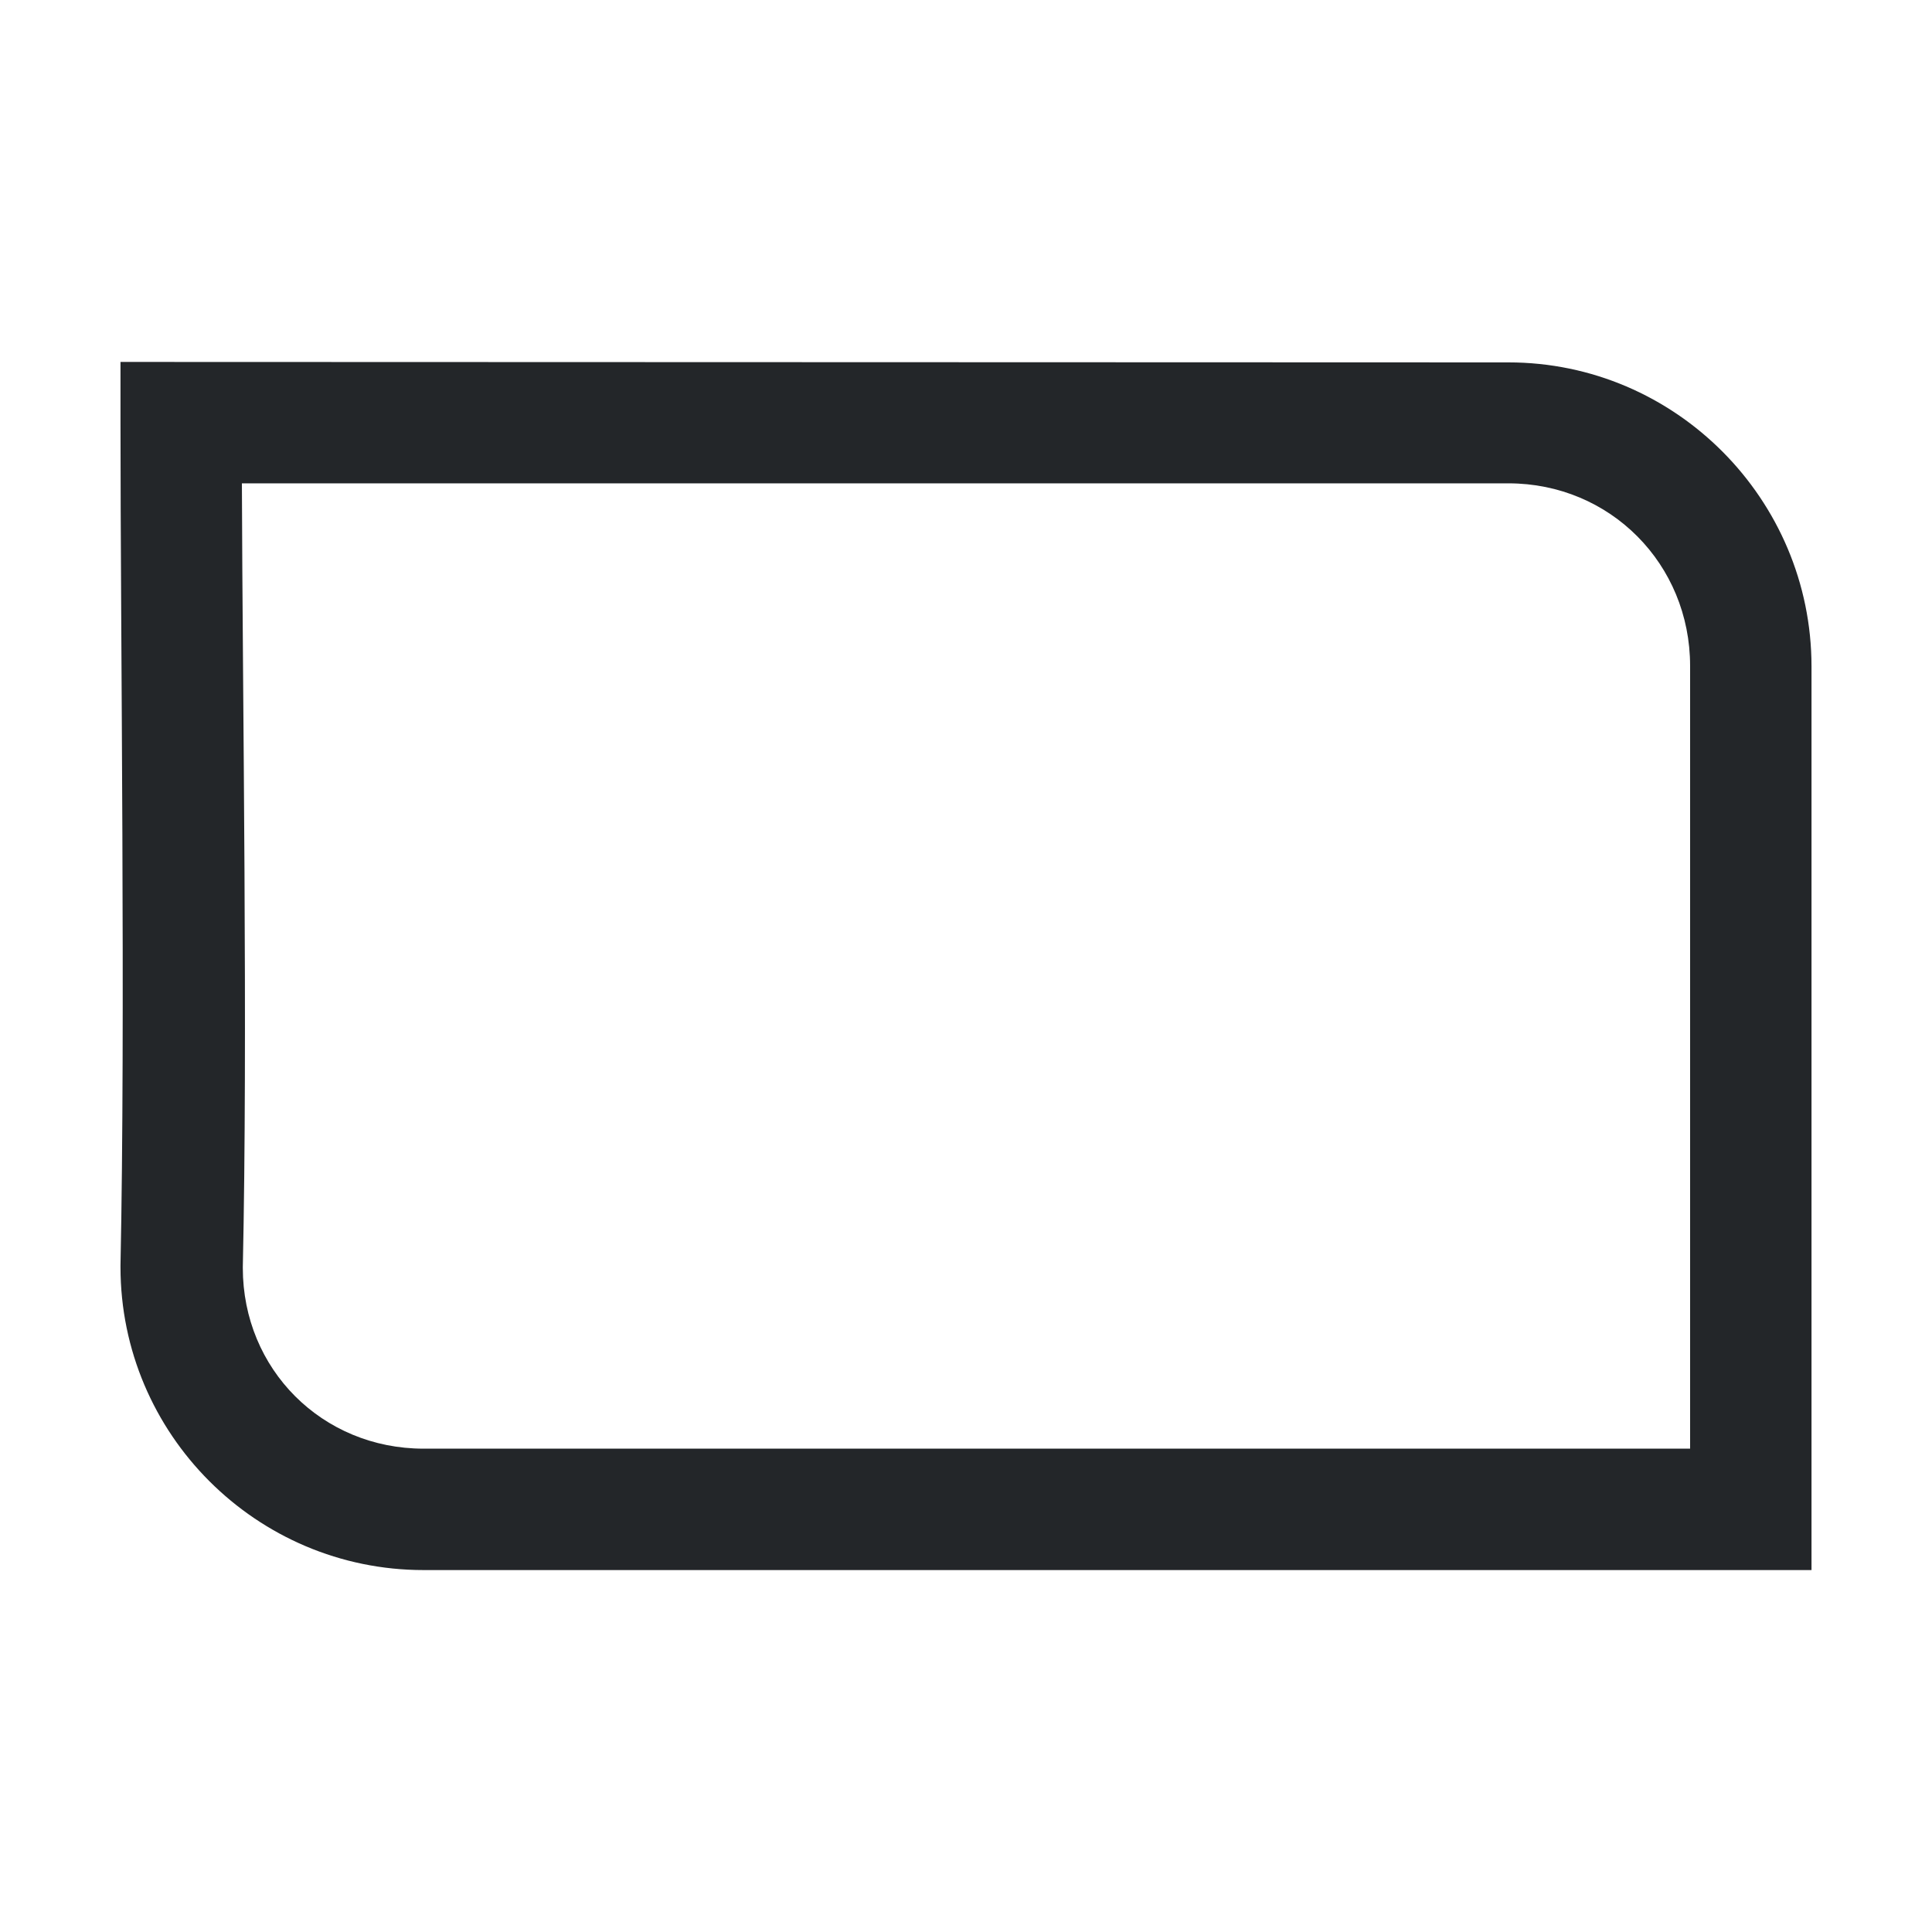
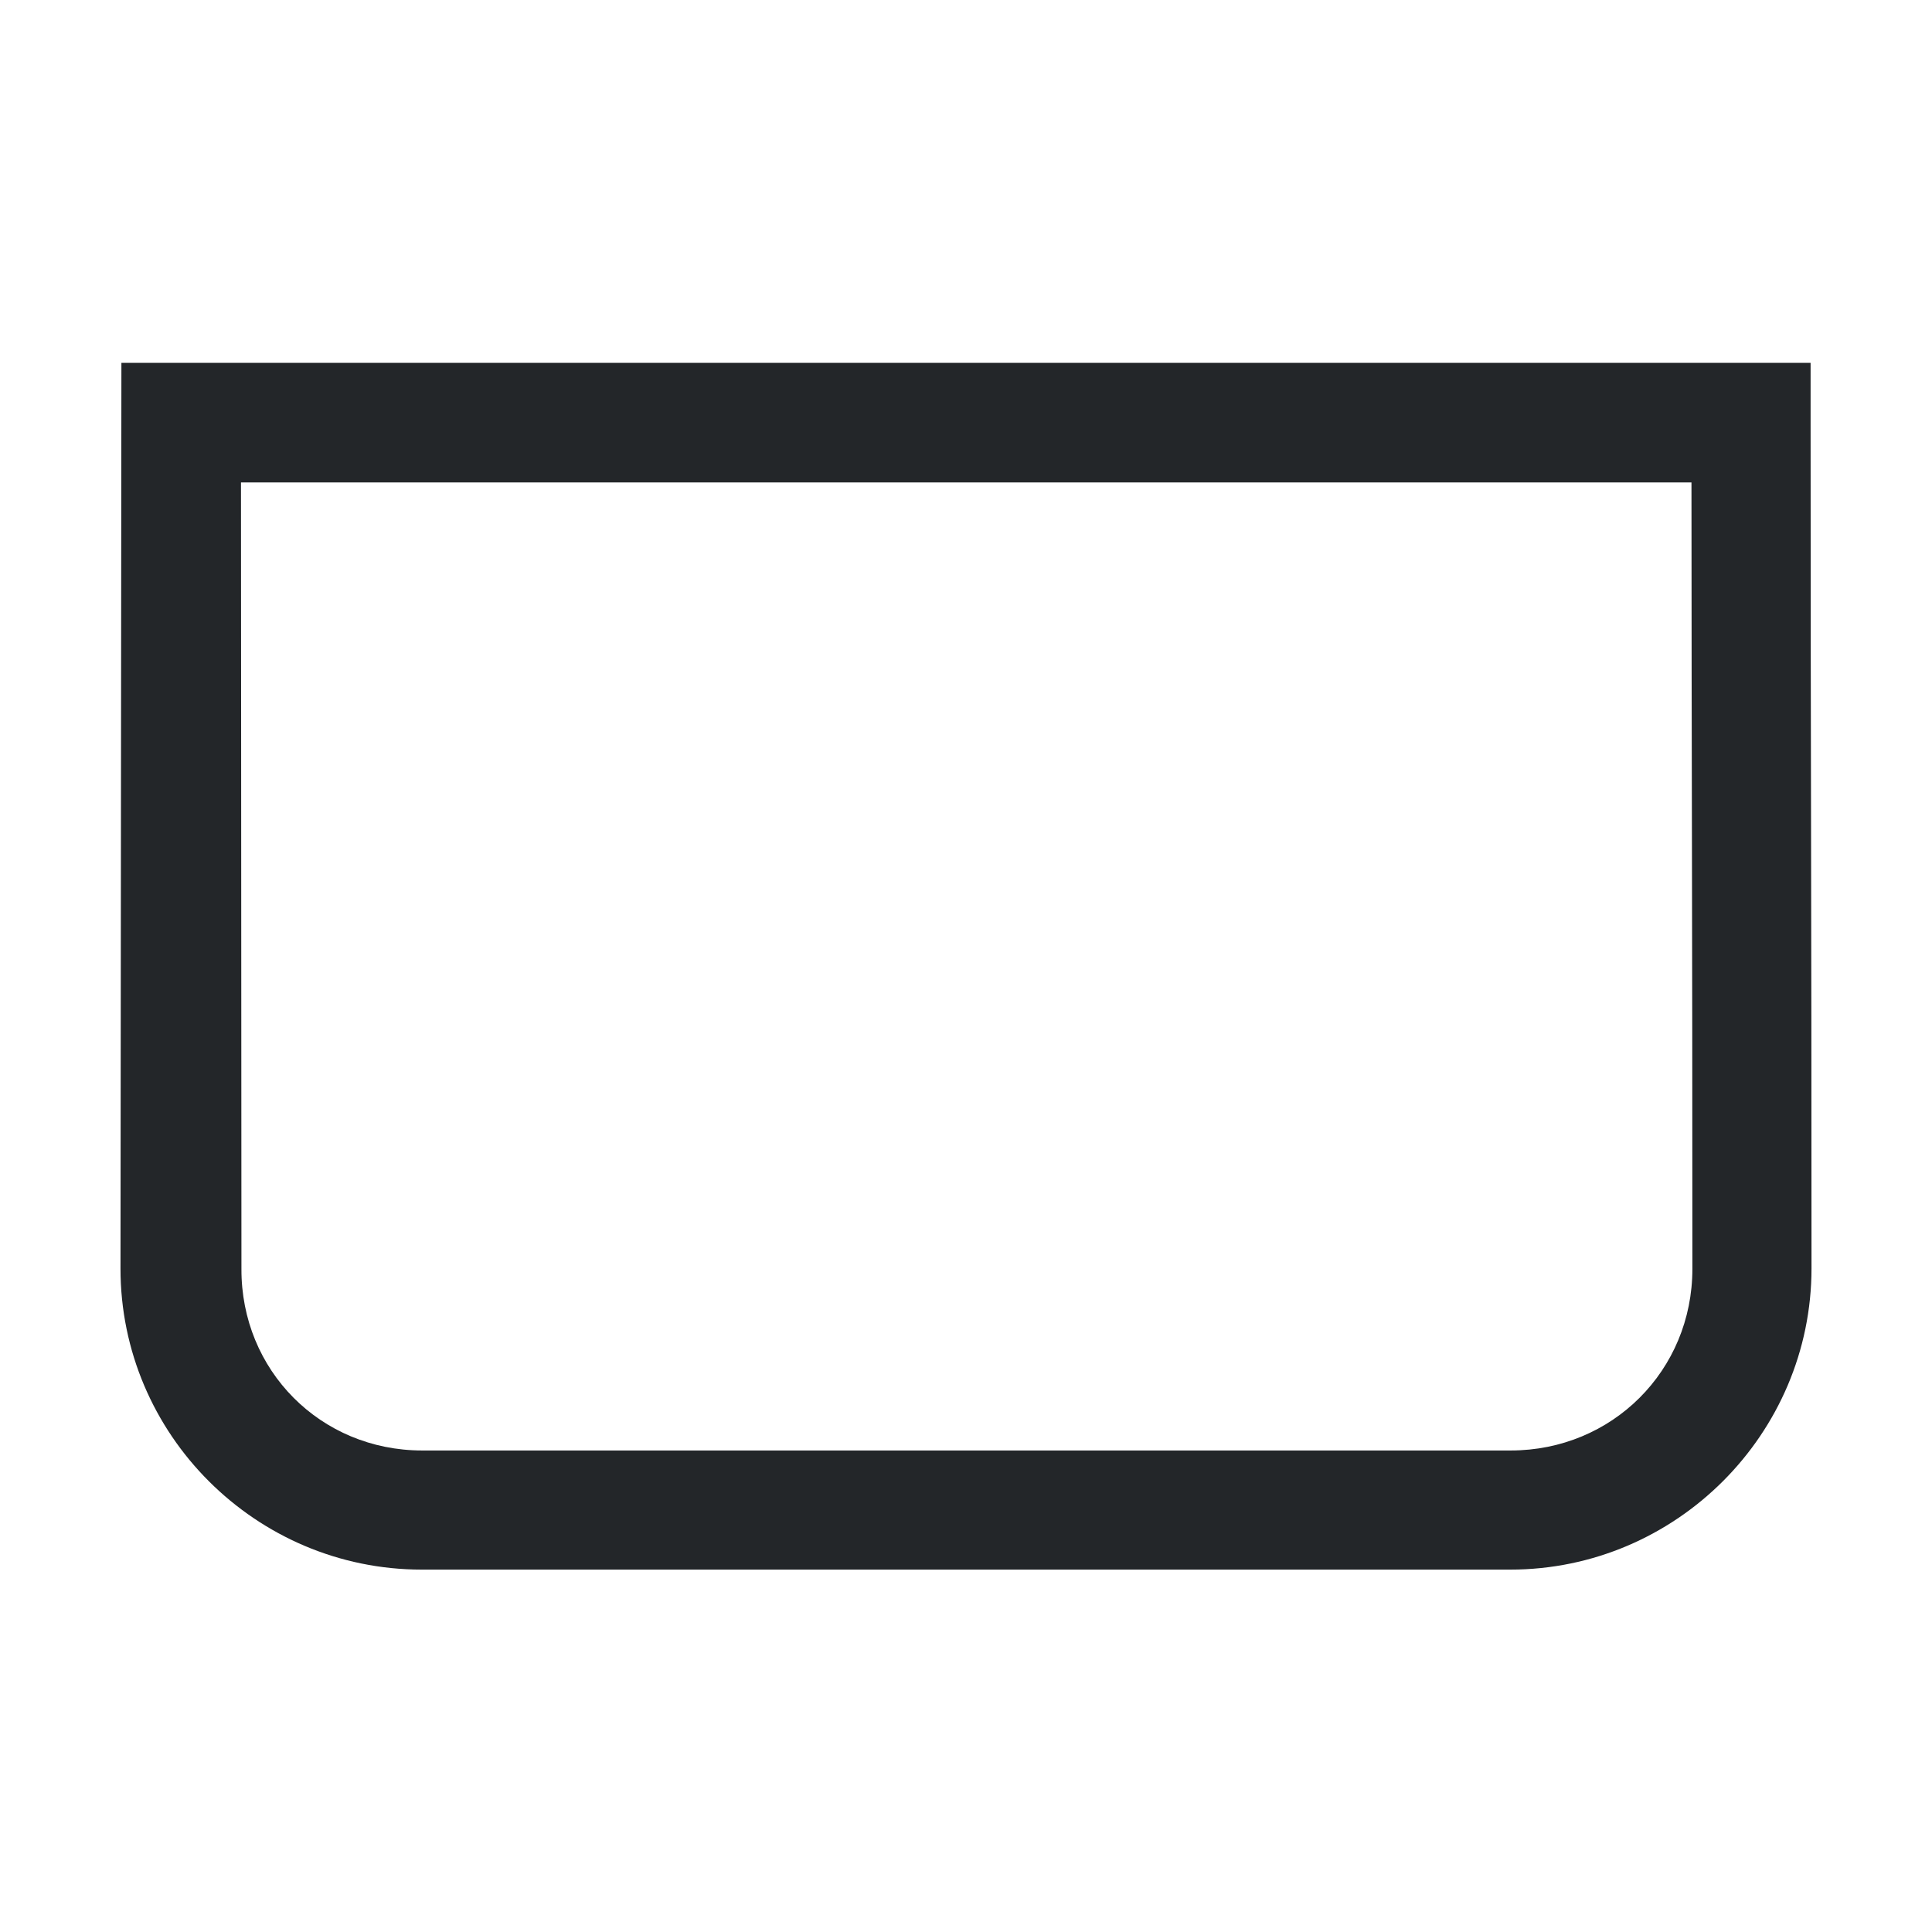
<svg xmlns="http://www.w3.org/2000/svg" width="16" height="16" version="1.1" viewBox="0 0 4.233 4.233">
-   <style type="text/css" id="current-color-scheme">
-       .ColorScheme-Text {
+   <style id="current-color-scheme" type="text/css">.ColorScheme-Text {
        color:#232629;
-       }
-       </style>
-   <path style="fill:currentColor;fill-opacity:1;stroke:none" class="ColorScheme-Text" d="m0.264 0.793v0.133c-1e-8 0.473 0.011 1.315 0 1.846v0.004c0 0.366 0.298 0.664 0.664 0.664h2.908 0.133v-1.98c-1.125e-4 -0.366-0.298-0.666-0.664-0.666zm0.266 0.266h2.775c0.223 4.36e-5 0.398 0.177 0.398 0.4v1.715c-1.133-4.73e-5 -1.871 0-2.775 0-0.222 0-0.396-0.174-0.396-0.396v-0.002c0.011-0.502-5.2479e-4 -1.236-0.002-1.717z" />
+       }</style>
+   <path style="fill:currentColor;fill-opacity:1;stroke:none" class="ColorScheme-Text" d="m0.266 0.795-0.002 1.984c-2.7038e-4 0.364 0.297 0.66 0.66 0.66h2.385c0.363 0 0.66-0.297 0.66-0.66 0-0.867-0.002-1.099-0.002-1.853v-0.131h-0.131zm0.262 0.262h3.178c1.683e-4 0.638 0.002 0.917 0.002 1.723 0 0.223-0.176 0.398-0.398 0.398h-2.385c-0.223 0-0.397-0.176-0.396-0.398z" />
</svg>
